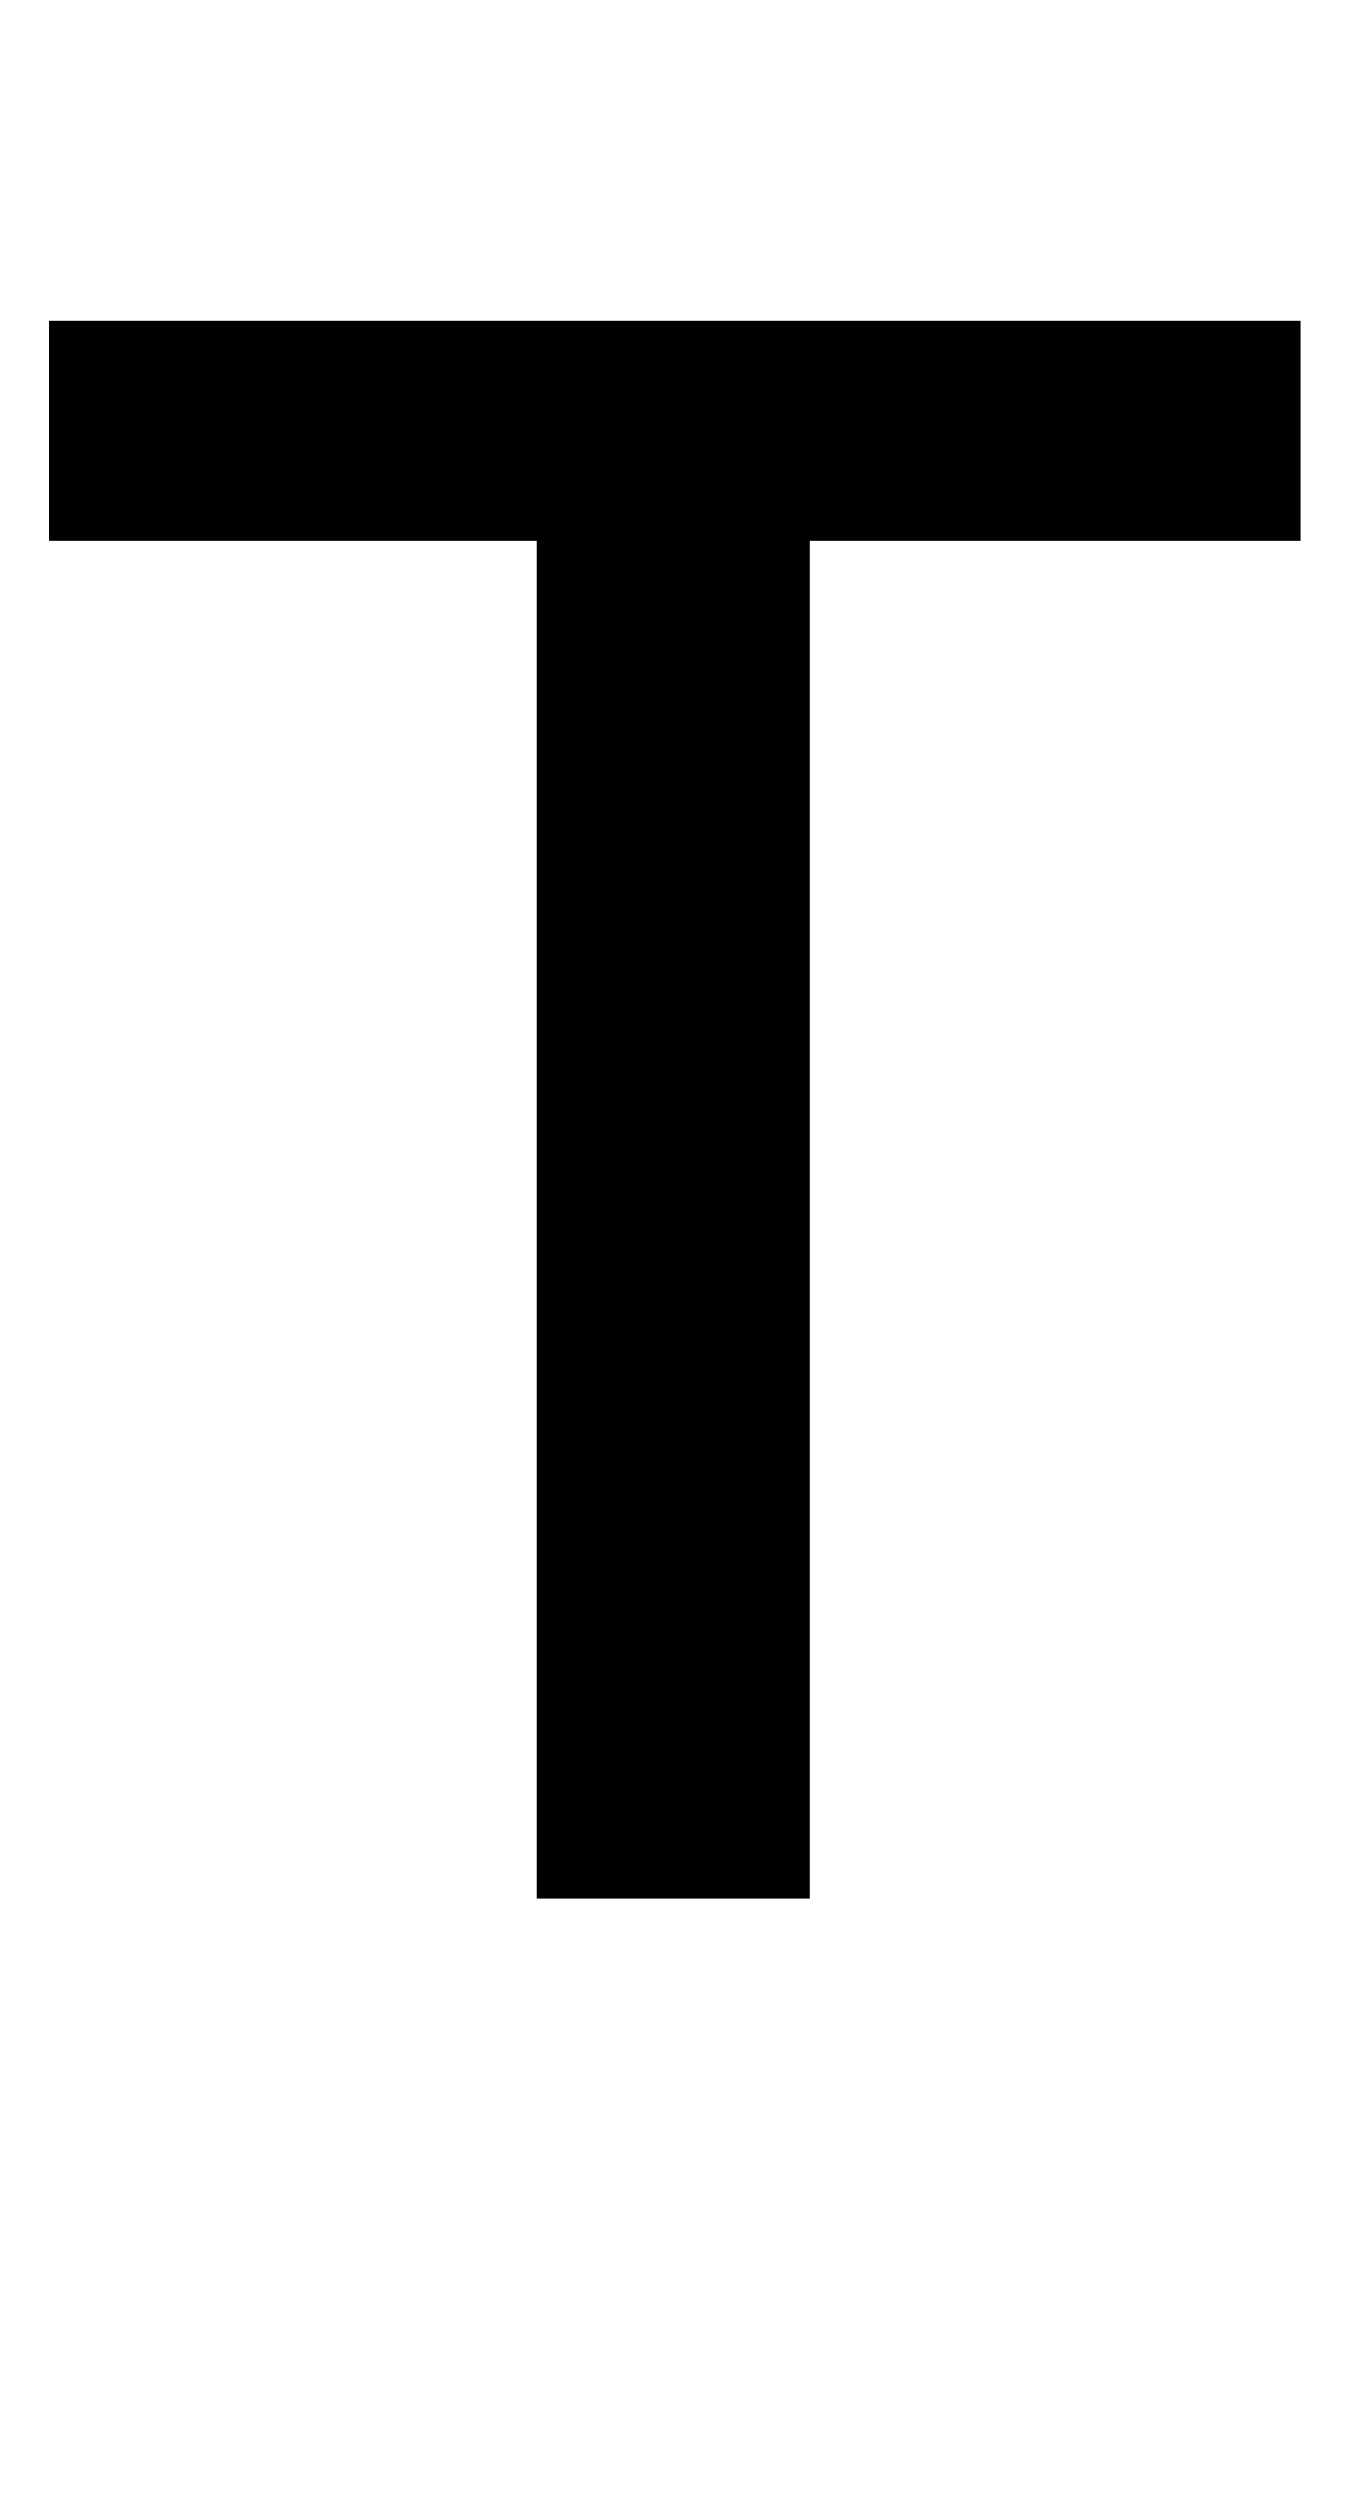
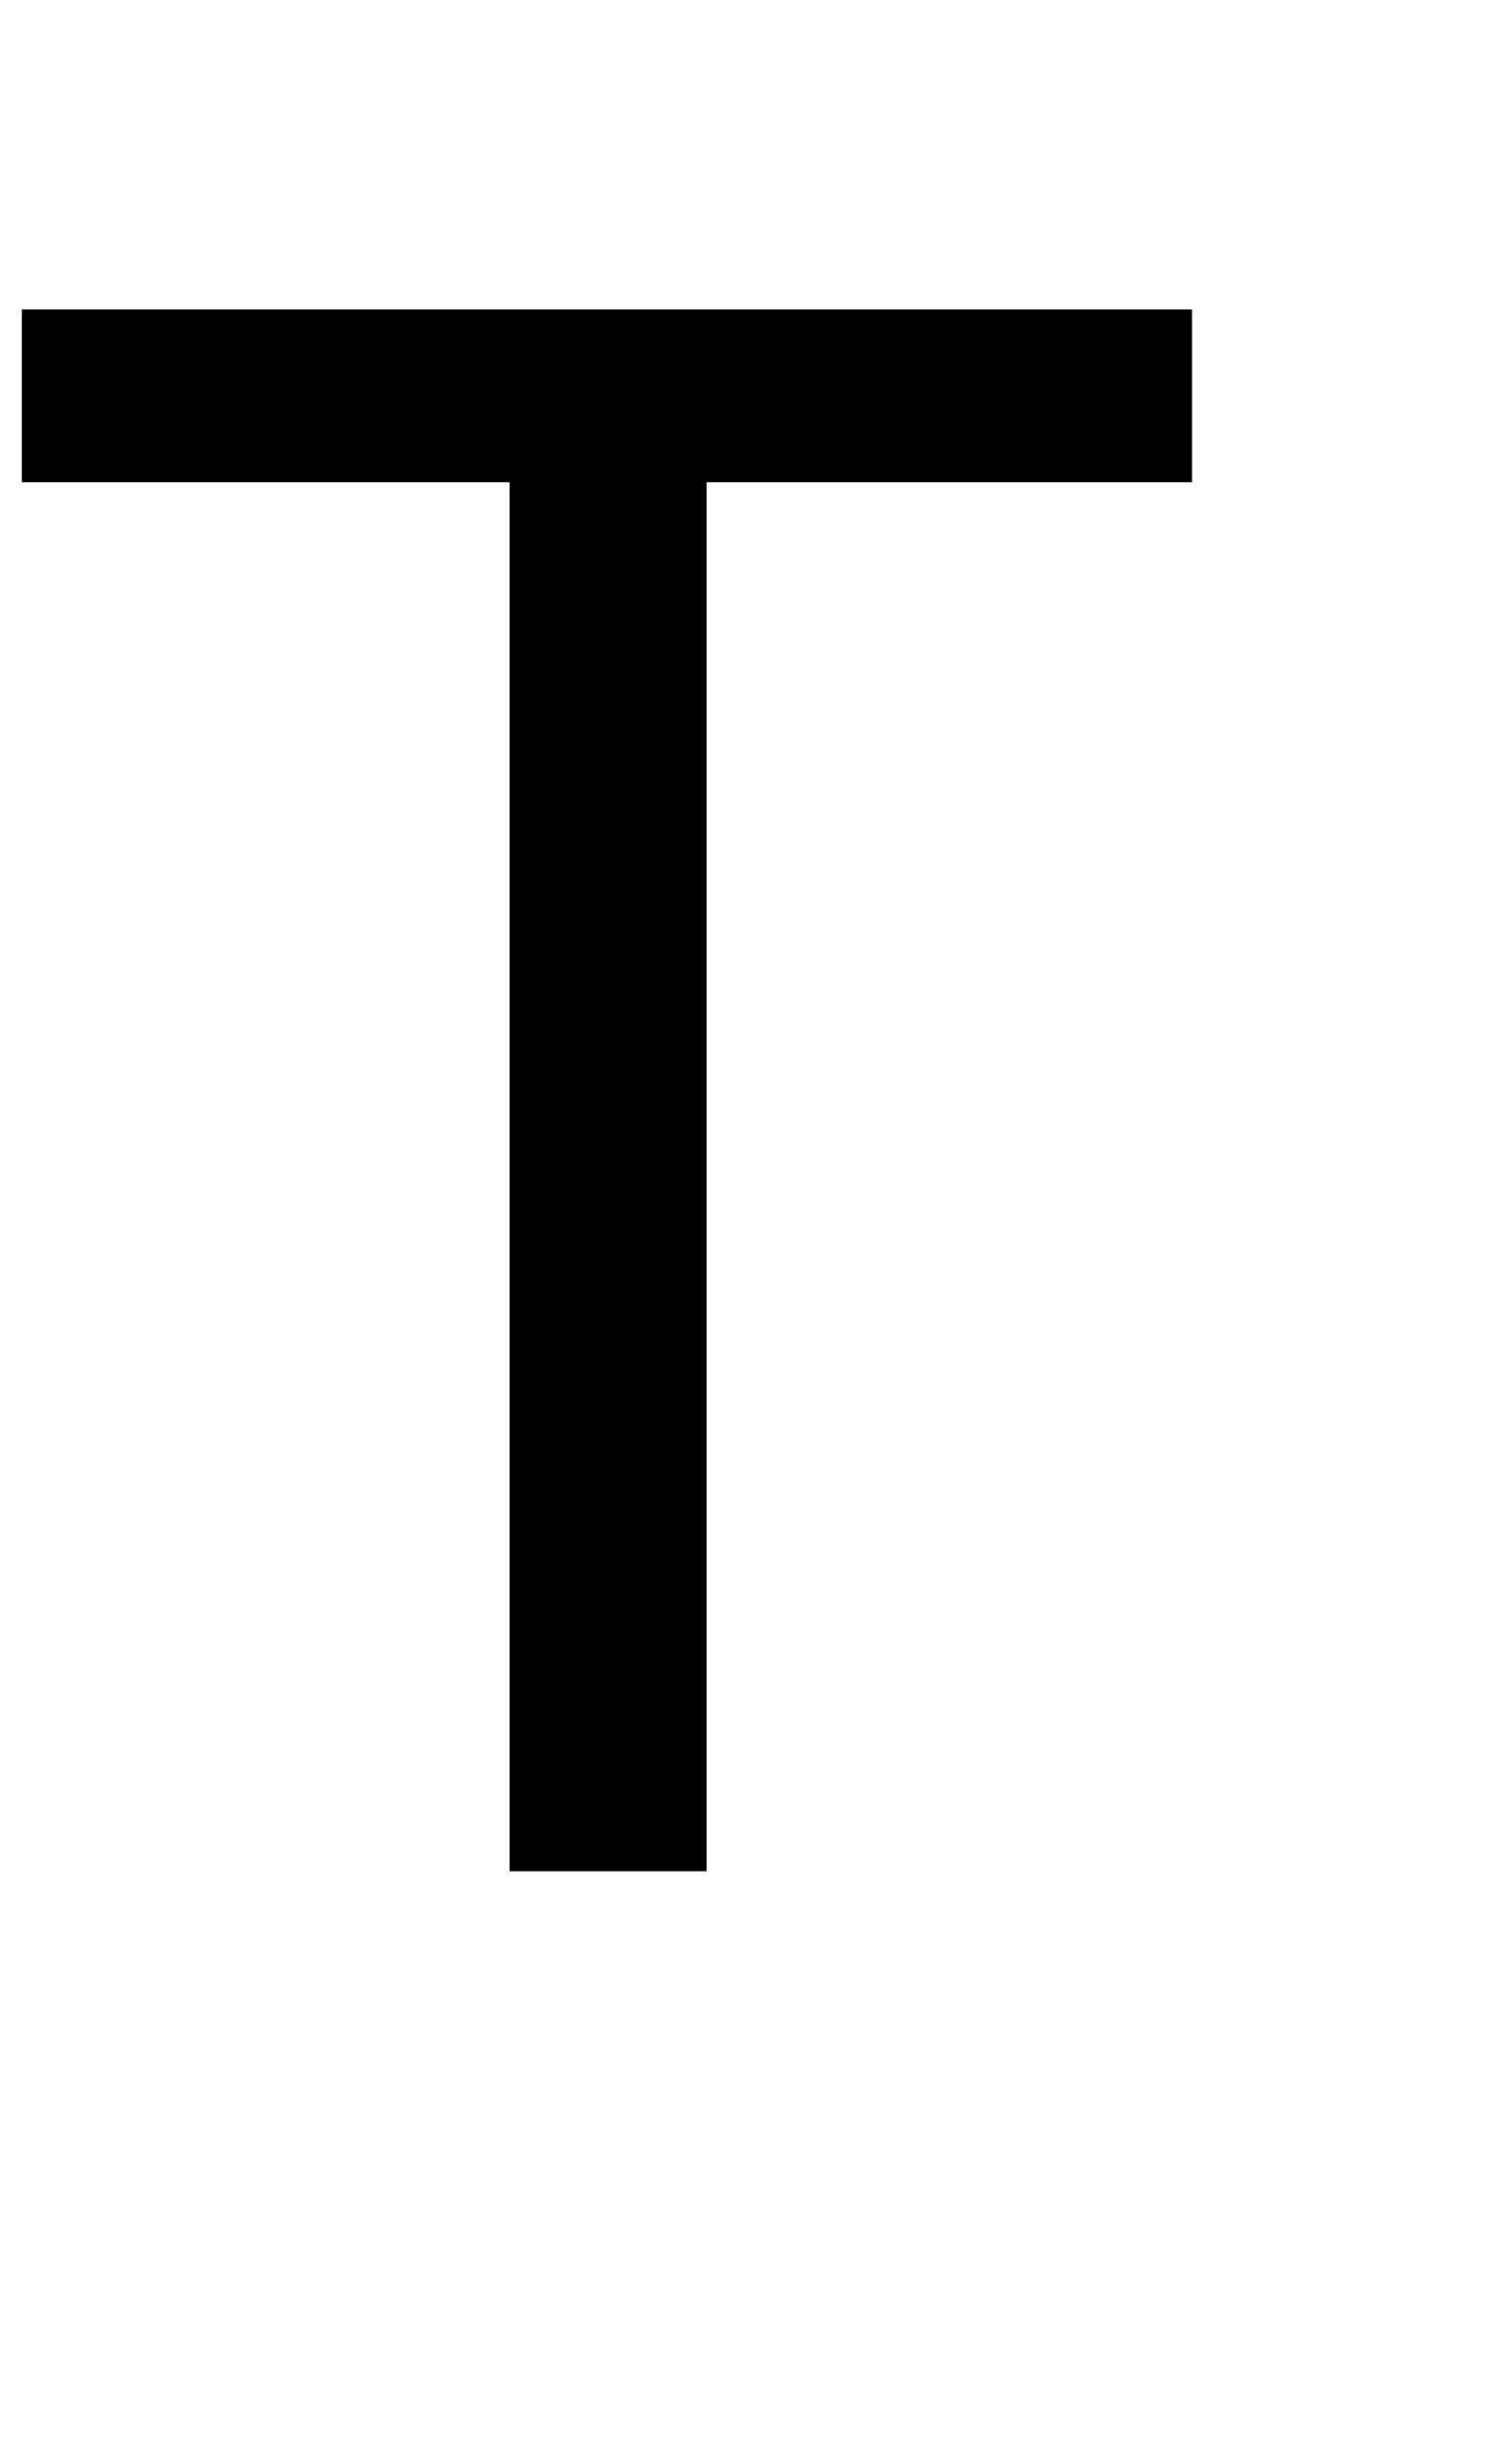
- <svg xmlns="http://www.w3.org/2000/svg" viewBox="0 0 129.722 239.484">
+ <svg xmlns="http://www.w3.org/2000/svg" id="_レイヤー_1" data-name="レイヤー 1" viewBox="0 0 145.95 239.48">
  <defs>
-     <style>.cls-1{font-size:212.598px;font-family:Roboto-Medium, Roboto;font-weight:500;}</style>
+     <style>
+       .cls-1 {
+         font-family: RobotoSlab-Regular, 'Roboto Slab';
+         font-size: 212.6px;
+         font-variation-settings: 'wght' 400;
+         isolation: isolate;
+       }
+     </style>
  </defs>
-   <g id="レイヤー_2" data-name="レイヤー 2">
-     <g id="レイヤー_1-2" data-name="レイヤー 1">
-       <text class="cls-1" transform="translate(0.02431 181.8711)">T</text>
+   <g id="_レイヤー_2" data-name="レイヤー 2">
+     <g id="_レイヤー_1-2" data-name="レイヤー 1-2">
+       <text class="cls-1" transform="translate(0 181.87)">
+         <tspan x="0" y="0">T</tspan>
+       </text>
    </g>
  </g>
</svg>
